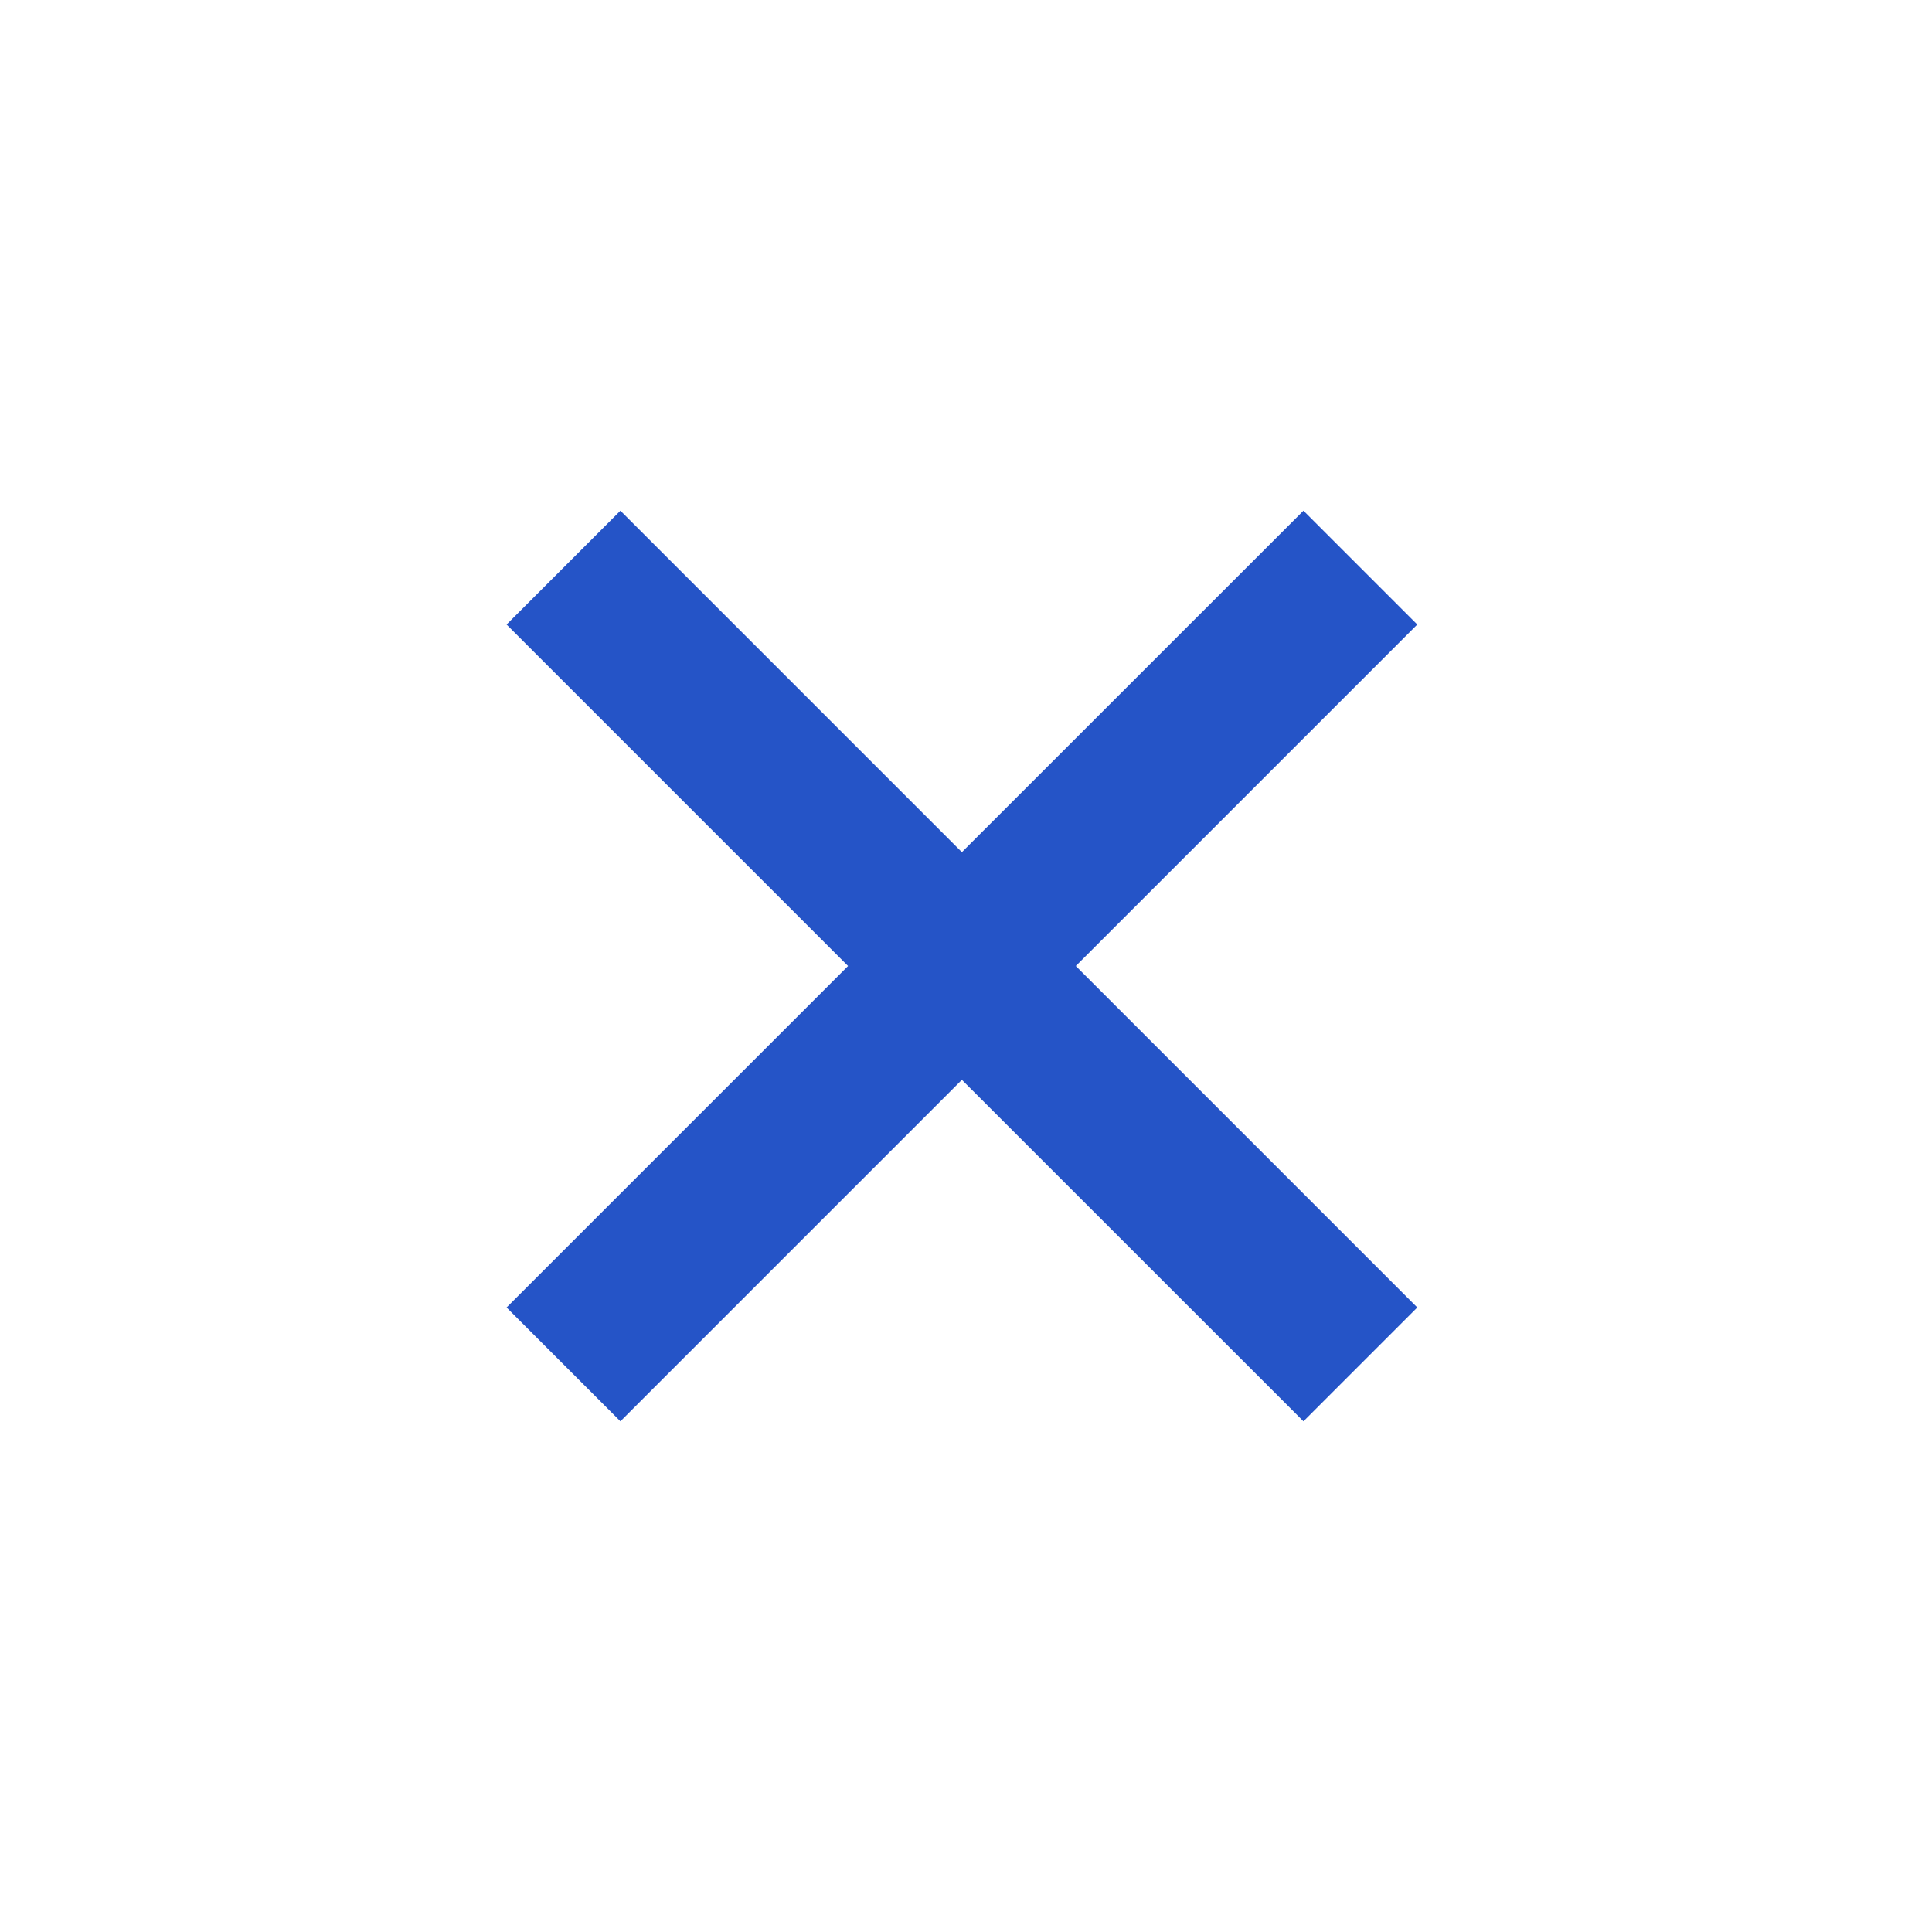
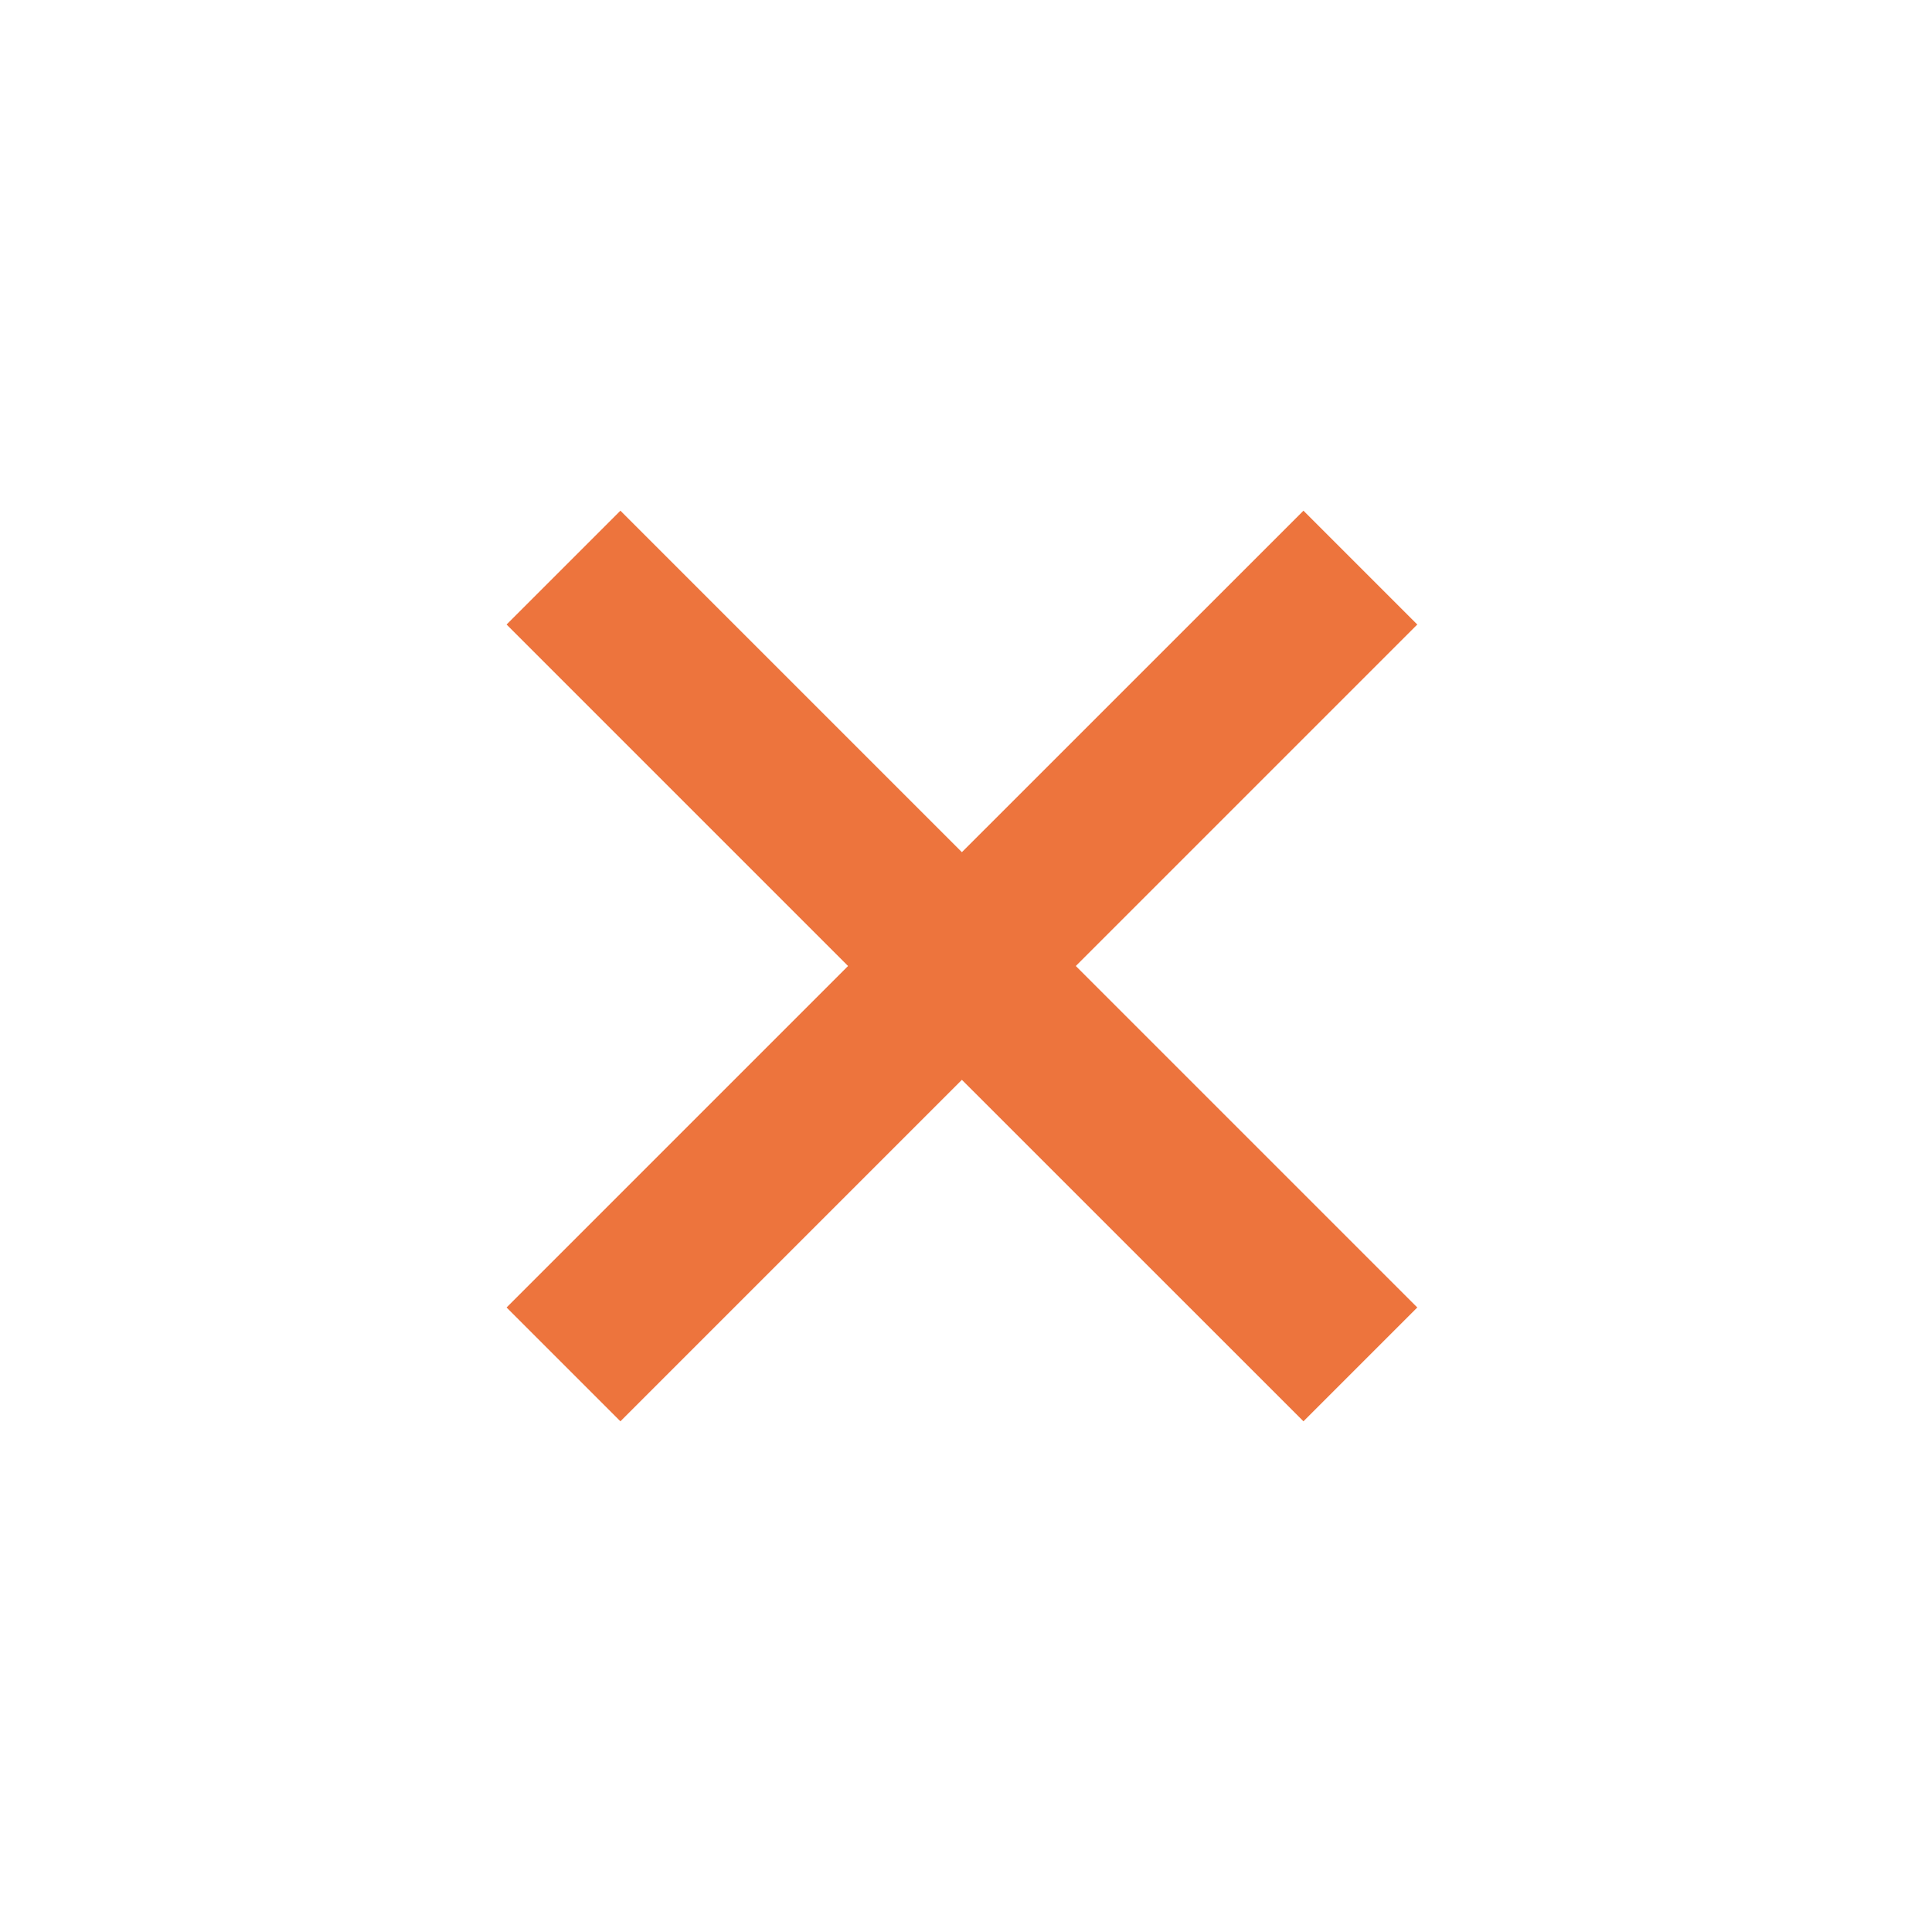
- <svg xmlns="http://www.w3.org/2000/svg" width="24" height="24" viewBox="0 0 24 24" style="fill: #2554c7;transform: ;msFilter:;">
+ <svg xmlns="http://www.w3.org/2000/svg" width="24" height="24" viewBox="0 0 24 24" style="fill: #ed743d;transform: ;msFilter:;">
  <path d="m16.192 6.344-4.243 4.242-4.242-4.242-1.414 1.414L10.535 12l-4.242 4.242 1.414 1.414 4.242-4.242 4.243 4.242 1.414-1.414L13.364 12l4.242-4.242z" />
</svg>
